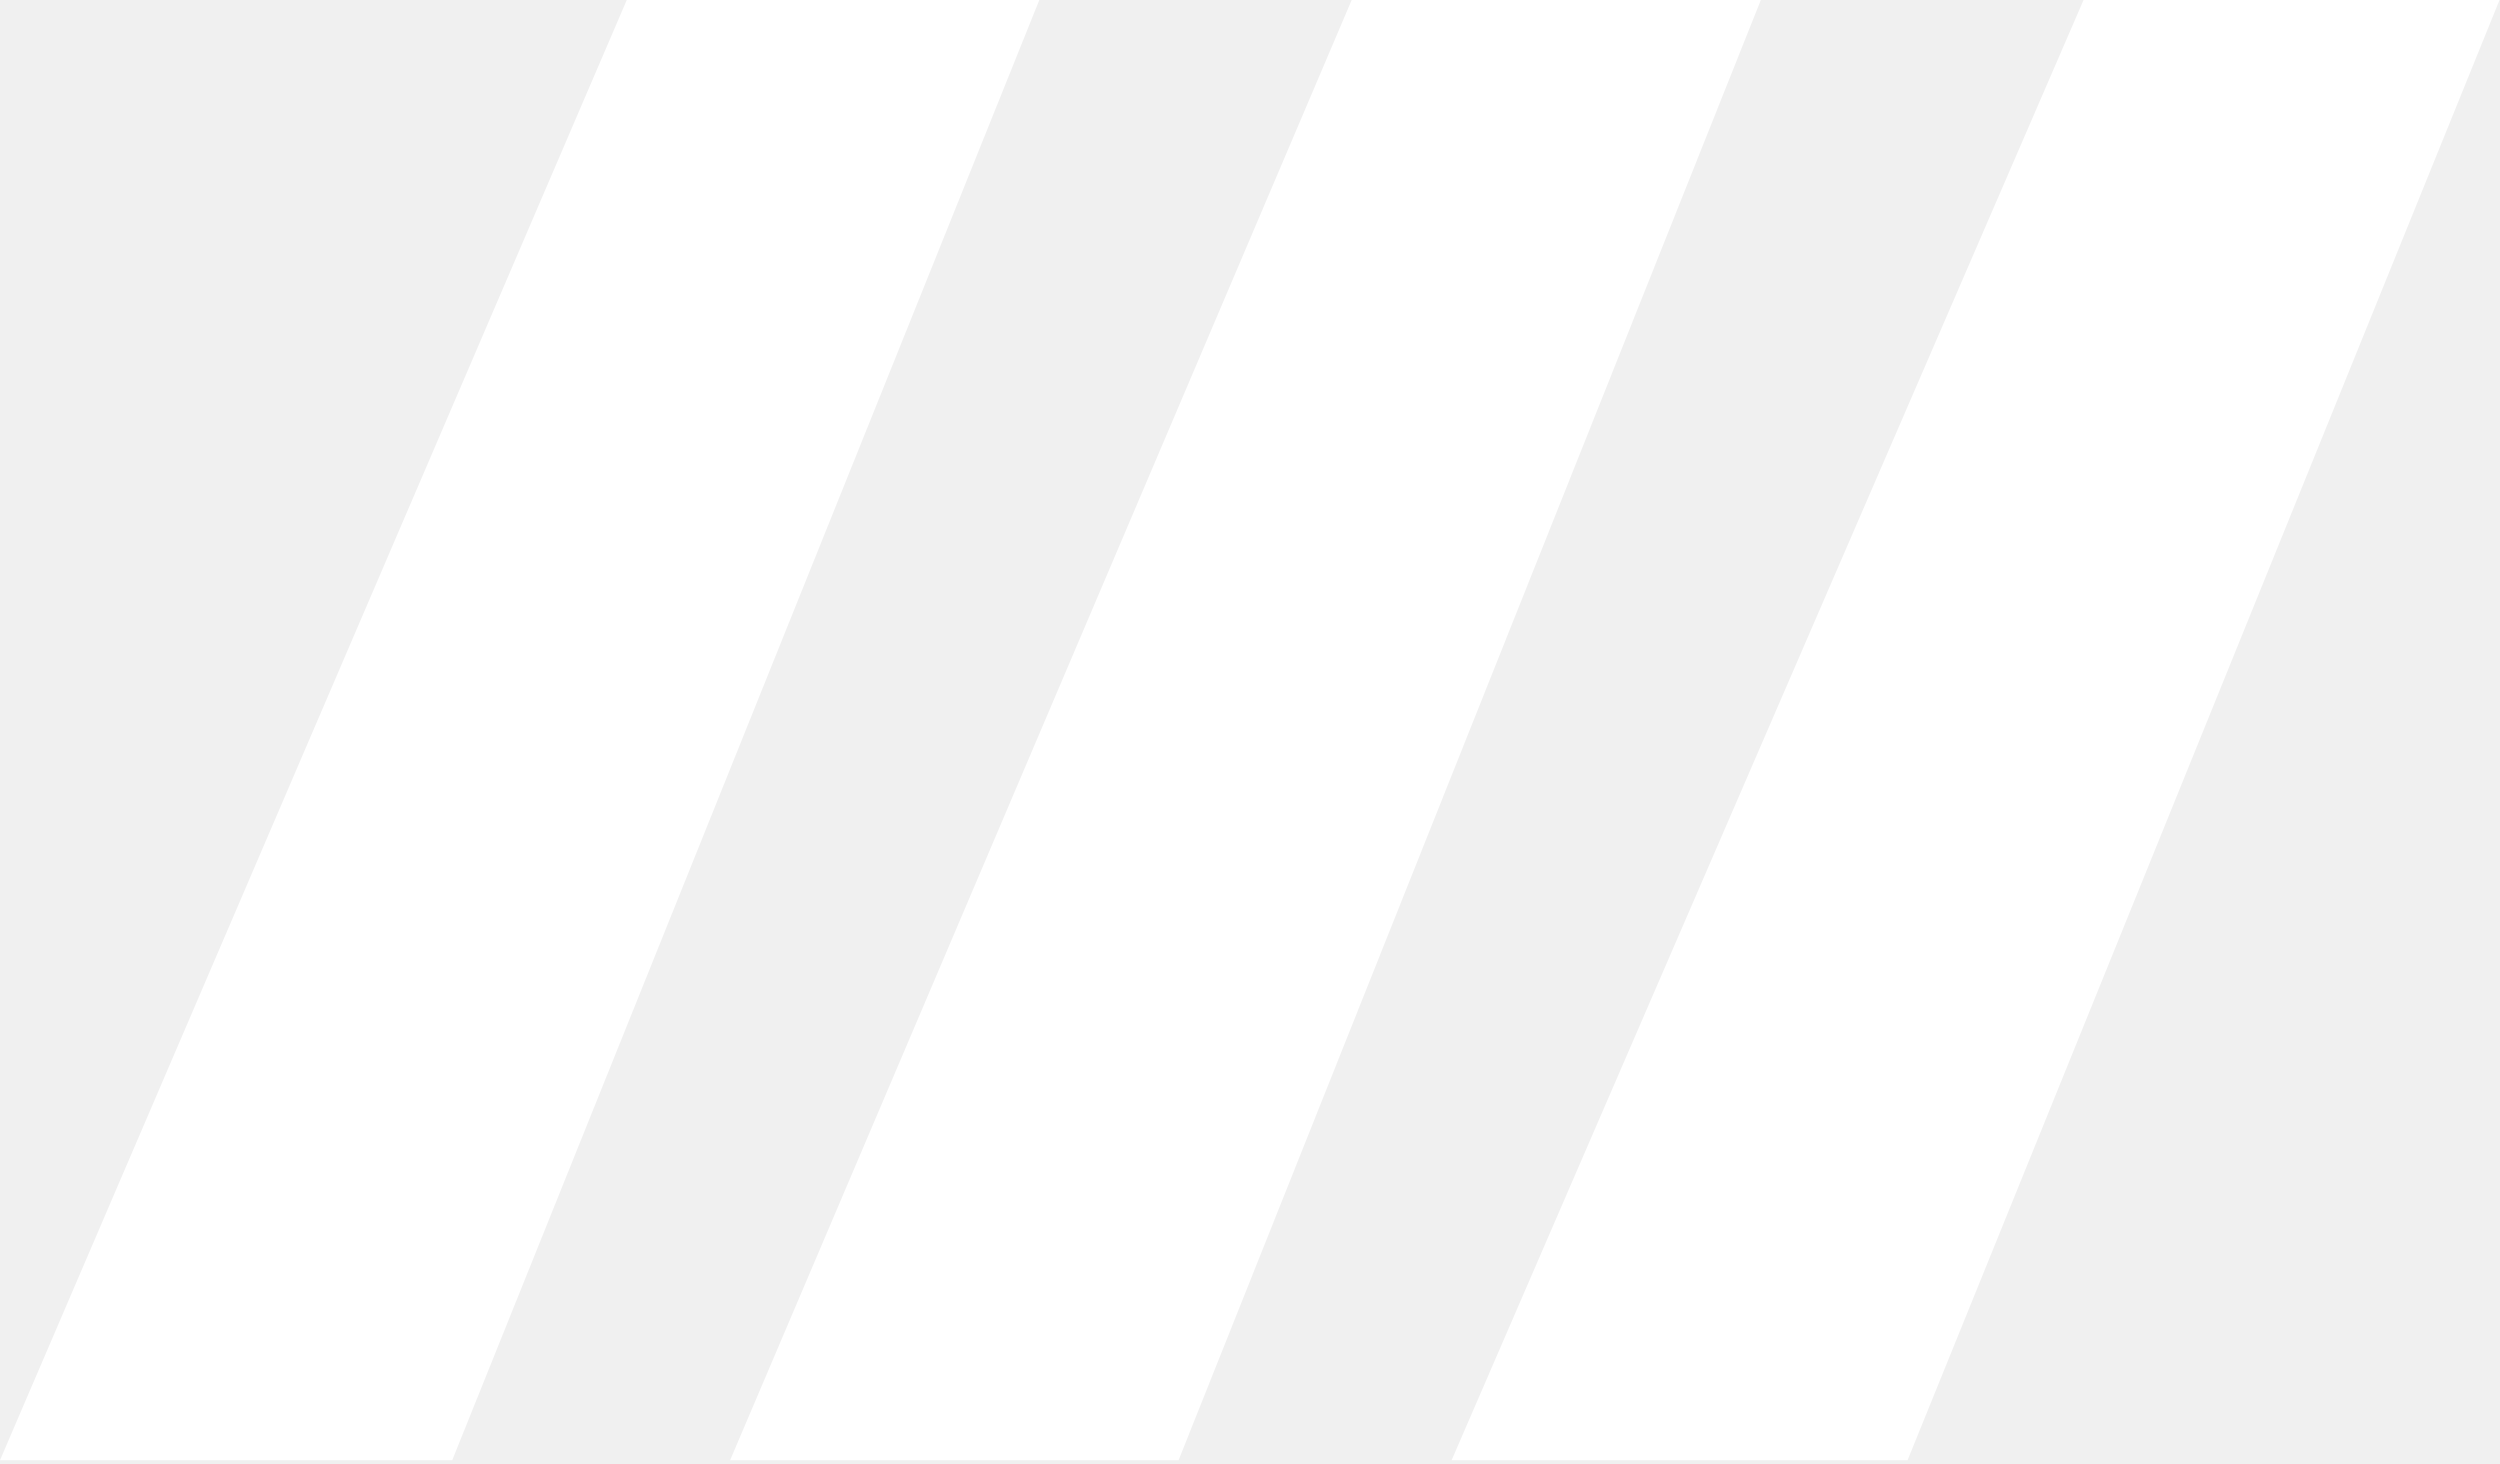
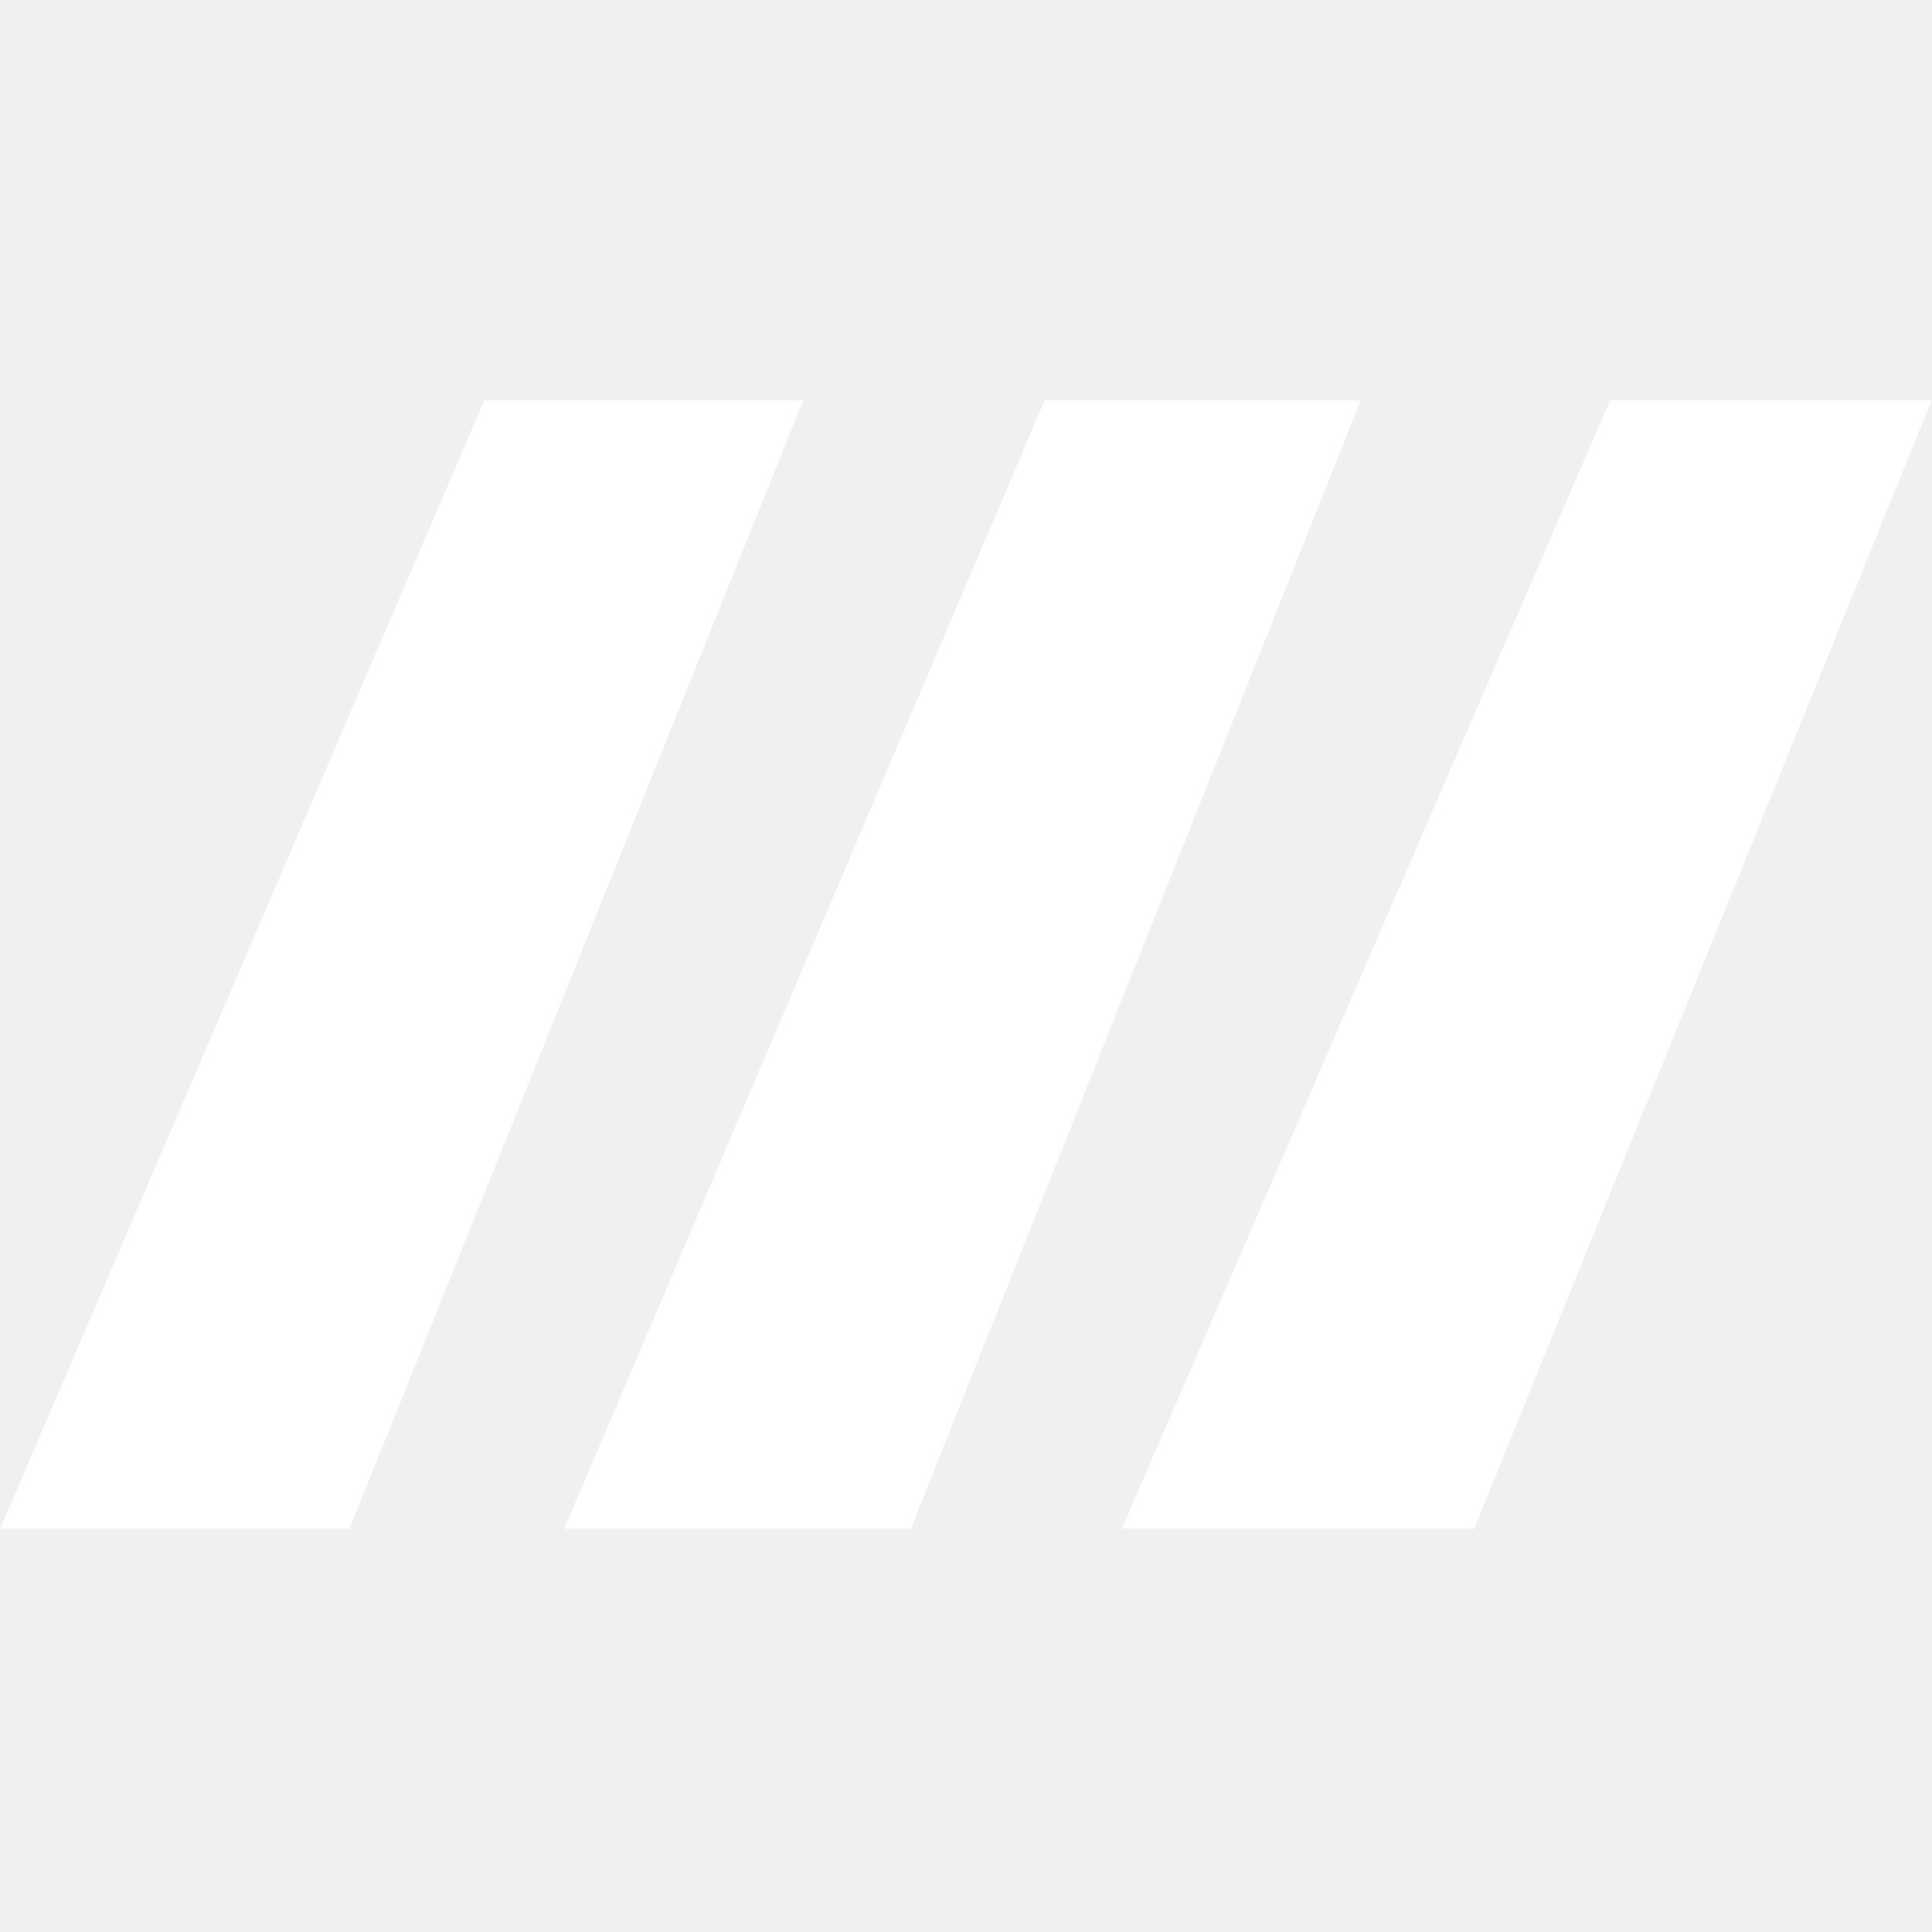
- <svg xmlns="http://www.w3.org/2000/svg" width="555" height="325" viewBox="0 0 555 325" fill="none">
+ <svg xmlns="http://www.w3.org/2000/svg" width="96" height="96" viewBox="0 0 555 325" fill="none">
  <path d="M139.142 0H230.729L100.394 324.165H0L139.142 0Z" fill="white" />
  <path d="M300.075 0H390.905L261.646 324.165H162.083L300.075 0Z" fill="white" />
  <path d="M462.55 0H554.894L423.482 324.165H322.258L462.55 0Z" fill="white" />
</svg>
